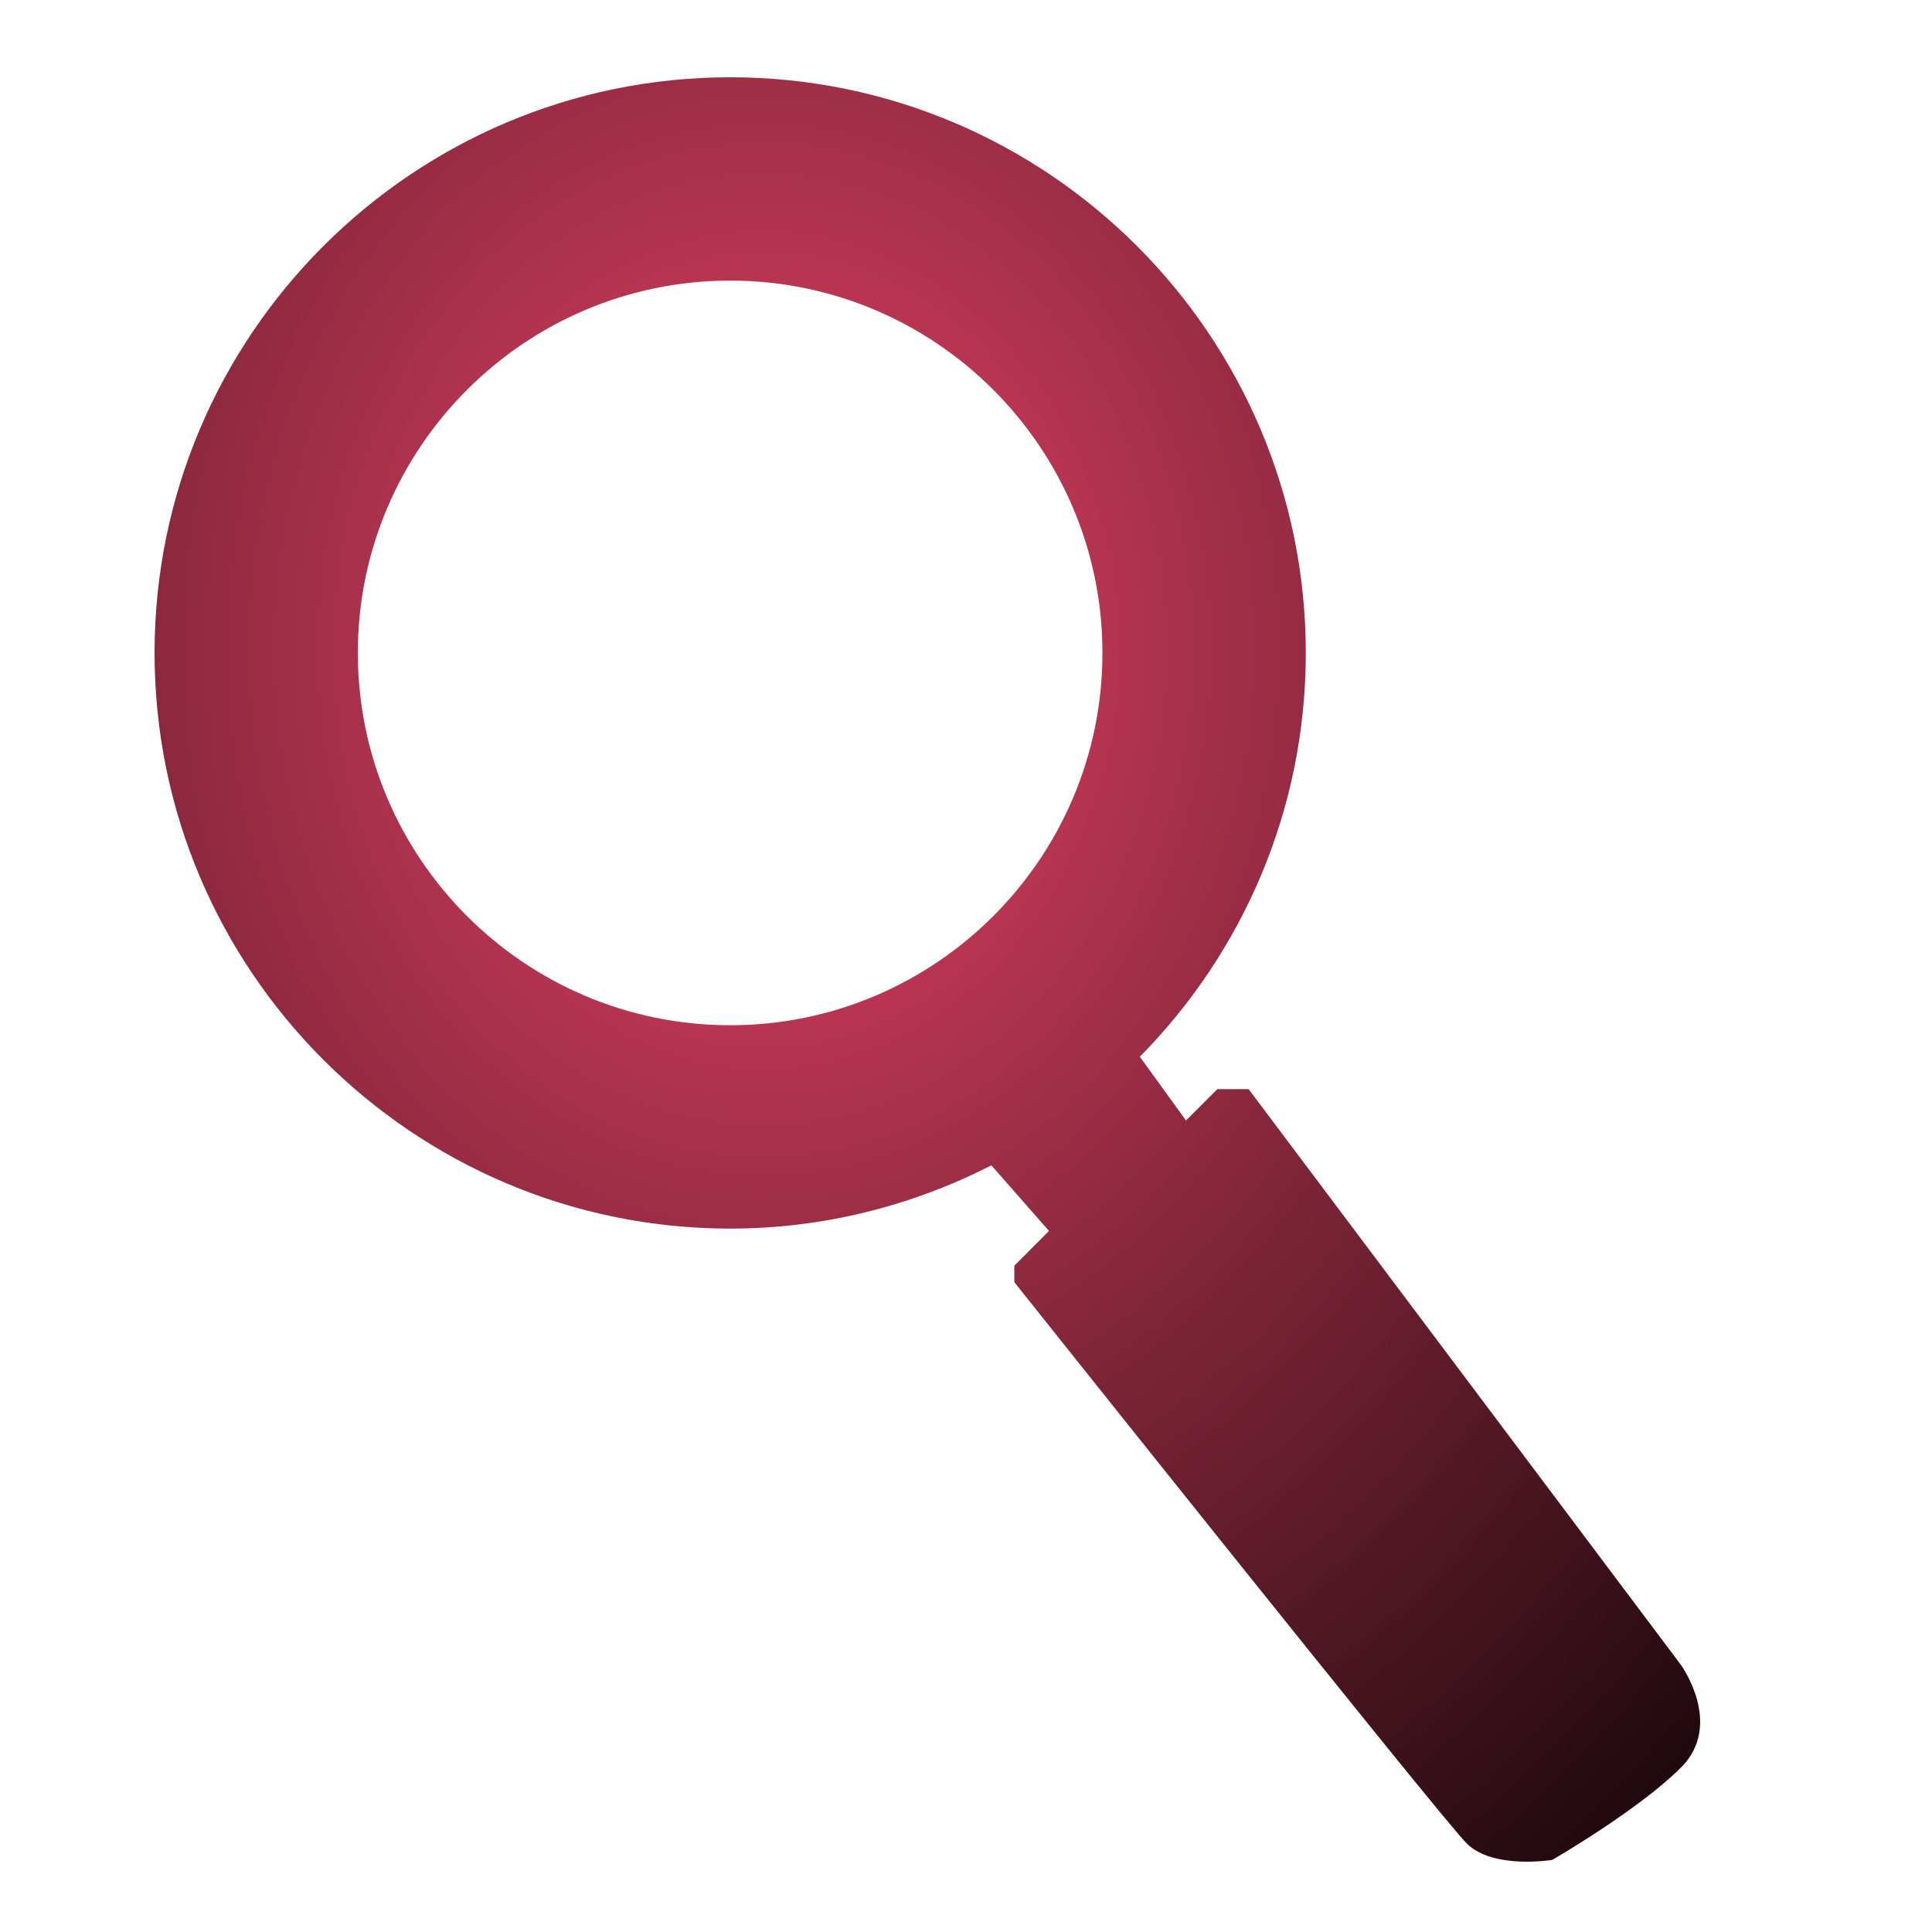
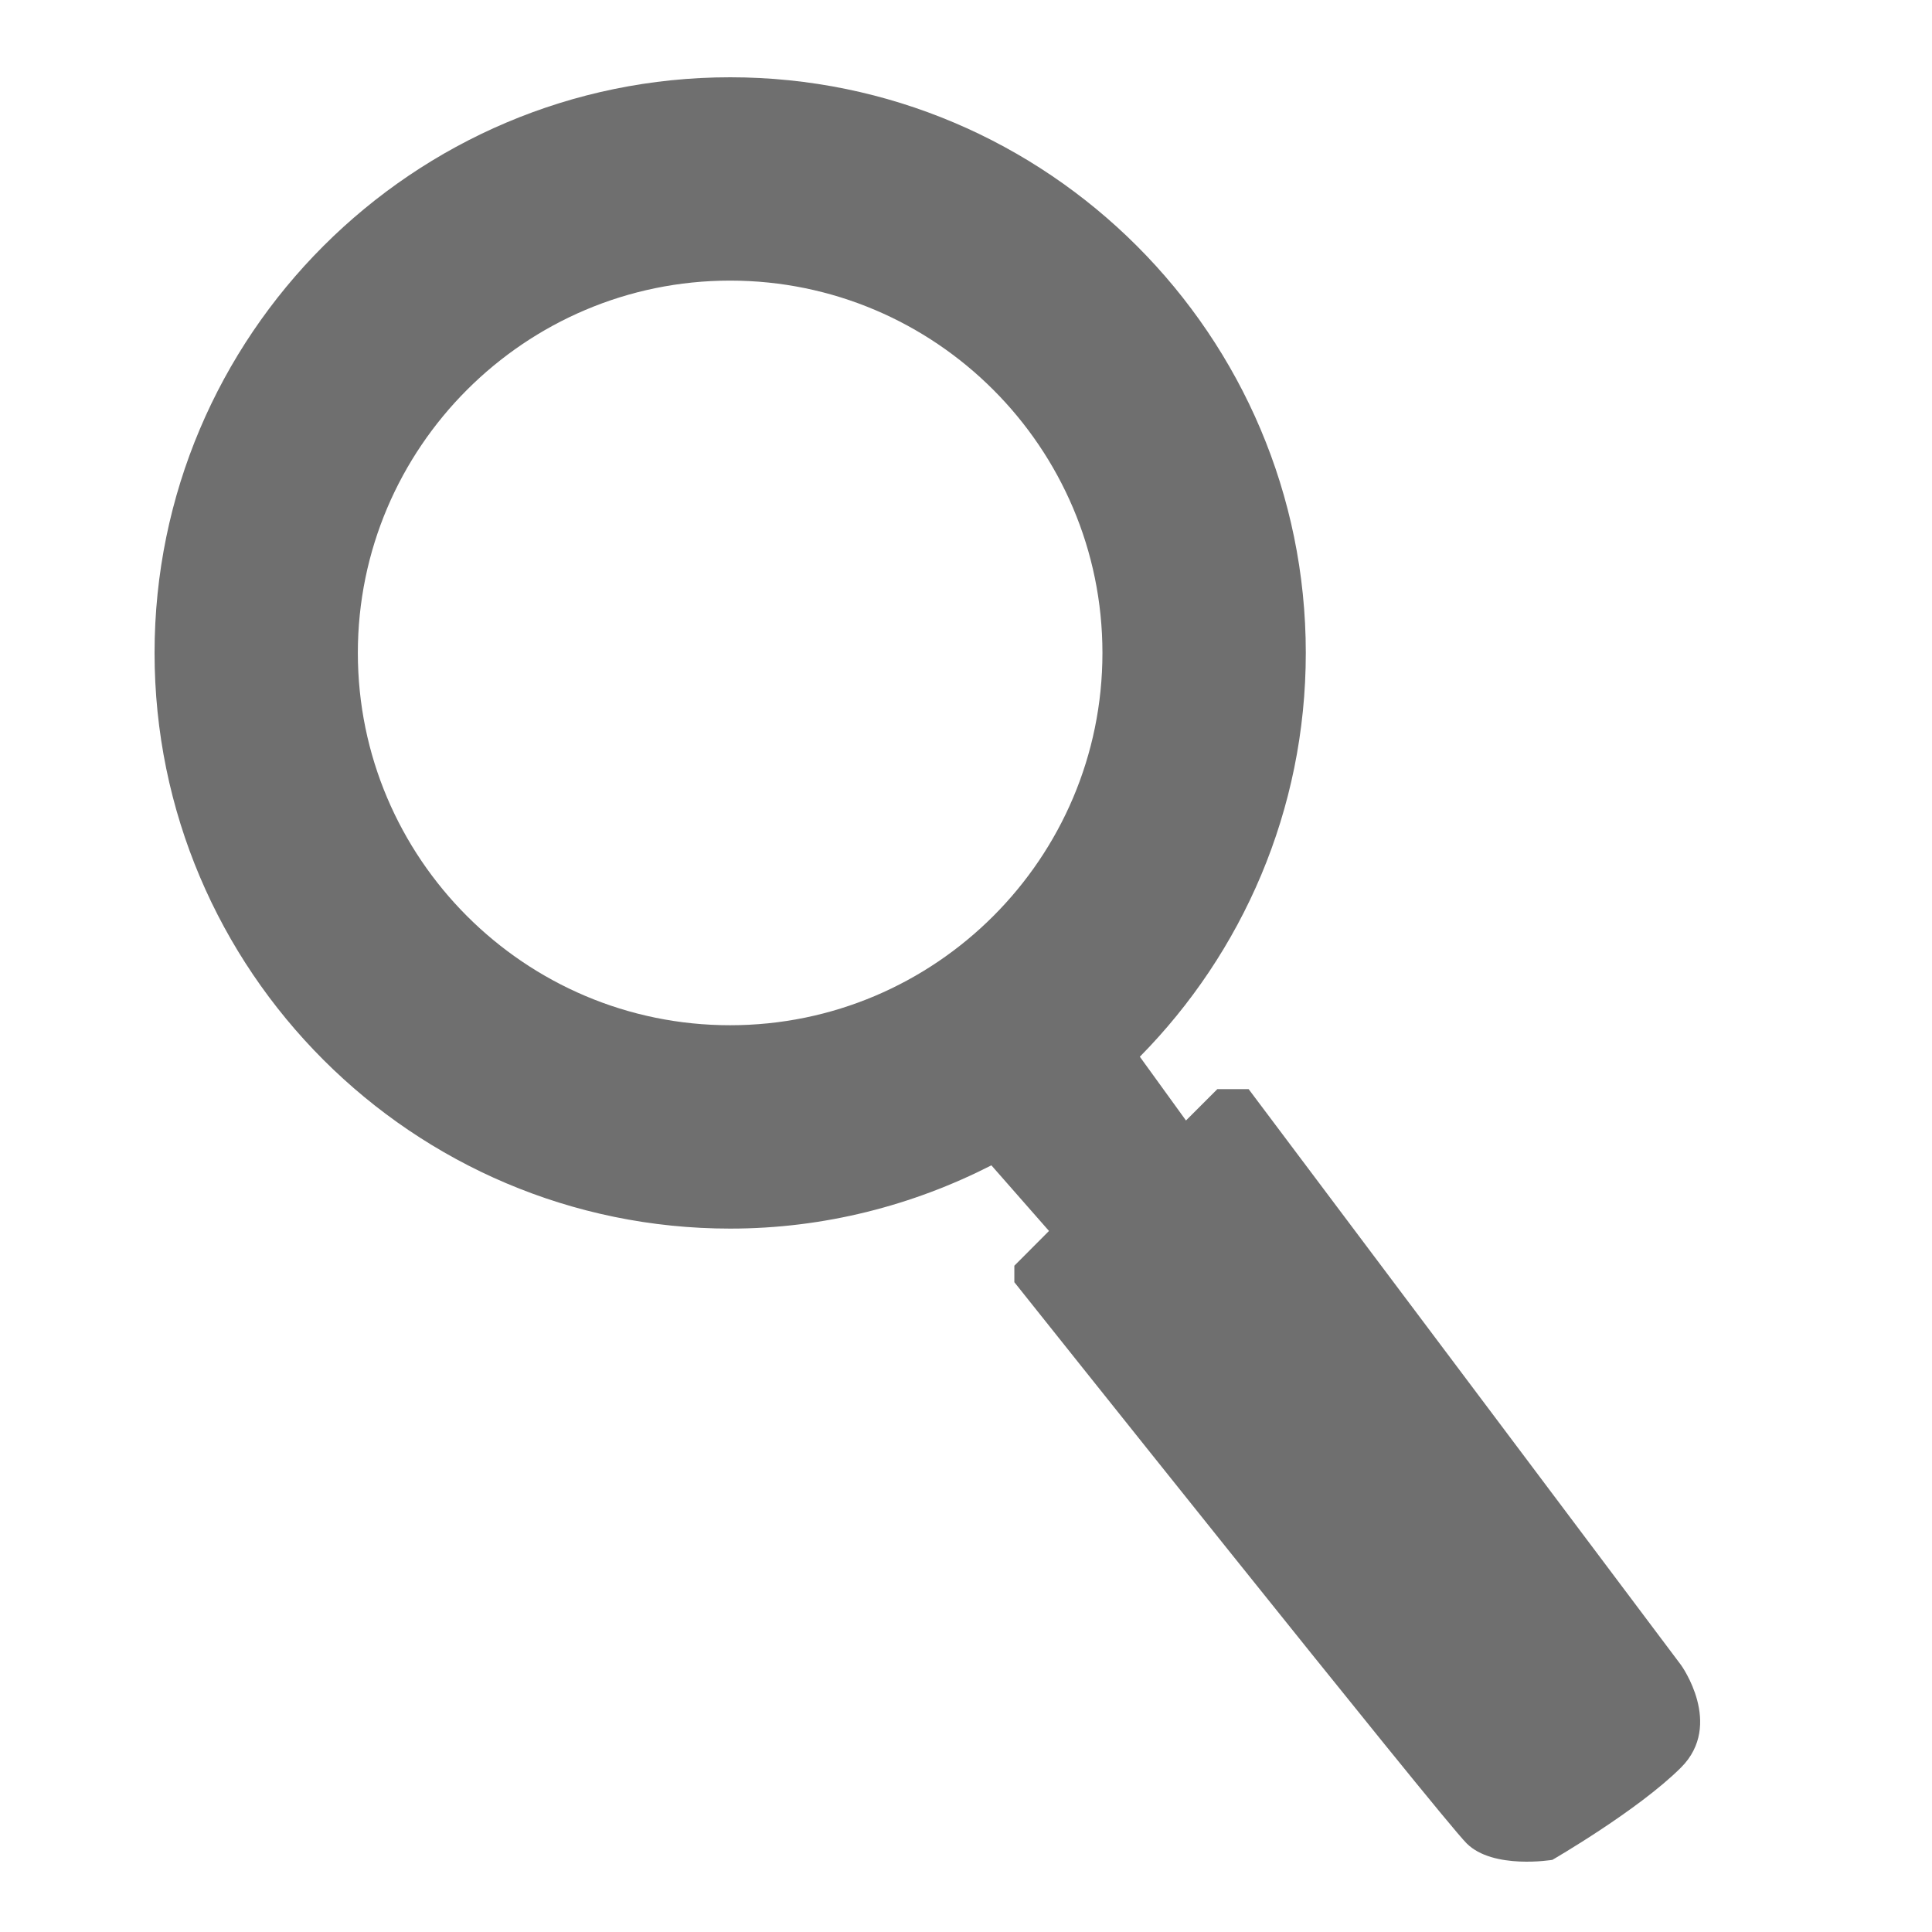
<svg xmlns="http://www.w3.org/2000/svg" width="50px" height="50px" version="1.1">
  <description>Created with Sketch (http://www.bohemiancoding.com/sketch)</description>
-   <defs>
-     <radialGradient cx="39.34%" cy="32.302%" fx="39.34%" fy="32.302%" r="99.593%" id="radialGradient-1">
-       <stop stop-color="rgb(232,67,103)" offset="0%" />
-       <stop stop-color="rgb(0,0,0)" offset="100%" />
-     </radialGradient>
-   </defs>
+   <defs />
  <g id="Page 1" fill="rgb(215,215,215)" fill-rule="evenodd">
-     <path d="M43.507,43.094 L32.314,28.186 L31.505,28.186 L30.693,28.998 L29.499,27.348 C32.152,24.659 33.794,20.968 33.794,16.897 C33.794,8.684 27.112,2 18.897,2 C10.683,2 4,8.684 4,16.897 C4,25.113 10.683,31.796 18.897,31.796 C21.33,31.796 23.625,31.196 25.657,30.159 L27.148,31.857 L26.251,32.757 L26.251,33.183 C26.251,33.183 37.271,47.022 37.955,47.705 C38.638,48.39 40.175,48.133 40.175,48.133 C40.175,48.133 42.397,46.85 43.507,45.741 C44.616,44.63 43.507,43.094 43.507,43.094 L43.507,43.094 L43.507,43.094 M9.261,16.897 C9.261,11.587 13.584,7.262 18.896,7.262 C24.21,7.262 28.531,11.586 28.531,16.897 C28.531,22.212 24.21,26.533 18.896,26.533 C13.584,26.534 9.261,22.213 9.261,16.897 C9.261,16.897 9.261,22.213 9.261,16.897 L9.261,16.897" id="Shape" fill="url(#radialGradient-1)" />
+     <path d="M43.507,43.094 L32.314,28.186 L31.505,28.186 L30.693,28.998 L29.499,27.348 C32.152,24.659 33.794,20.968 33.794,16.897 C33.794,8.684 27.112,2 18.897,2 C10.683,2 4,8.684 4,16.897 C4,25.113 10.683,31.796 18.897,31.796 C21.33,31.796 23.625,31.196 25.657,30.159 L27.148,31.857 L26.251,32.757 L26.251,33.183 C26.251,33.183 37.271,47.022 37.955,47.705 C38.638,48.39 40.175,48.133 40.175,48.133 C40.175,48.133 42.397,46.85 43.507,45.741 C44.616,44.63 43.507,43.094 43.507,43.094 L43.507,43.094 L43.507,43.094 M9.261,16.897 C9.261,11.587 13.584,7.262 18.896,7.262 C24.21,7.262 28.531,11.586 28.531,16.897 C28.531,22.212 24.21,26.533 18.896,26.533 C13.584,26.534 9.261,22.213 9.261,16.897 C9.261,16.897 9.261,22.213 9.261,16.897 L9.261,16.897" id="Shape" fill="rgb(111,111,111)" />
  </g>
</svg>
